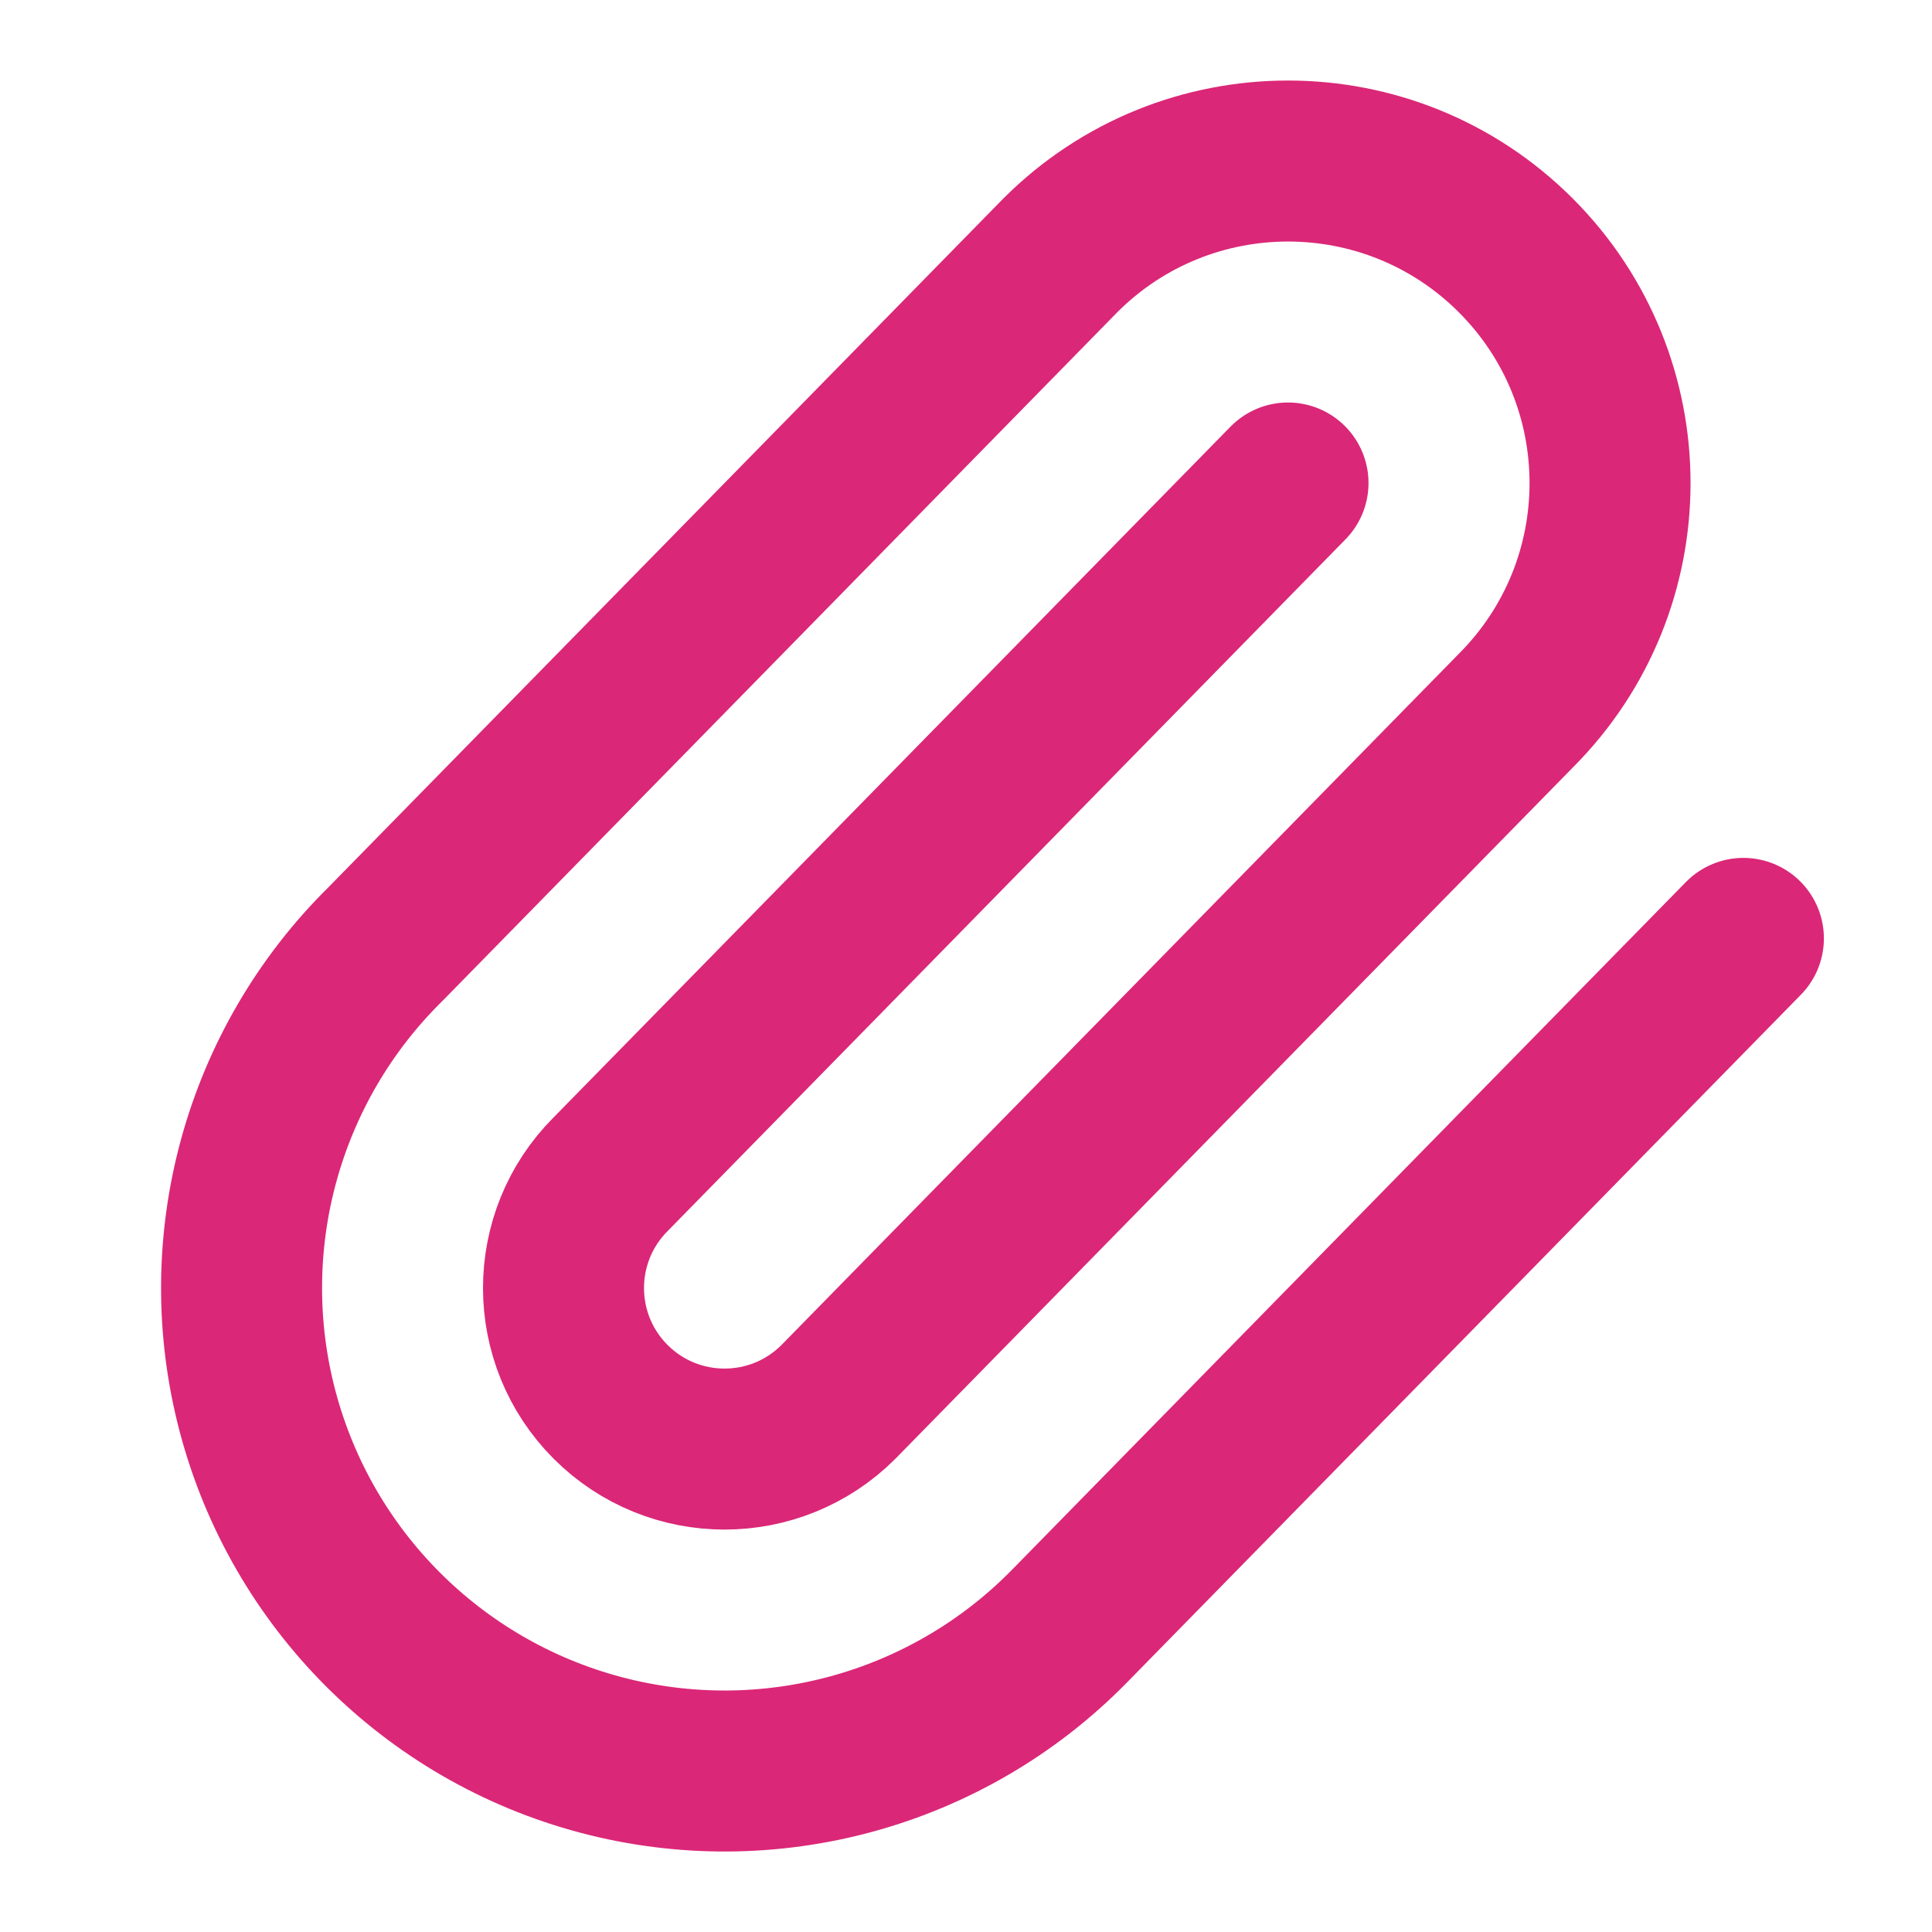
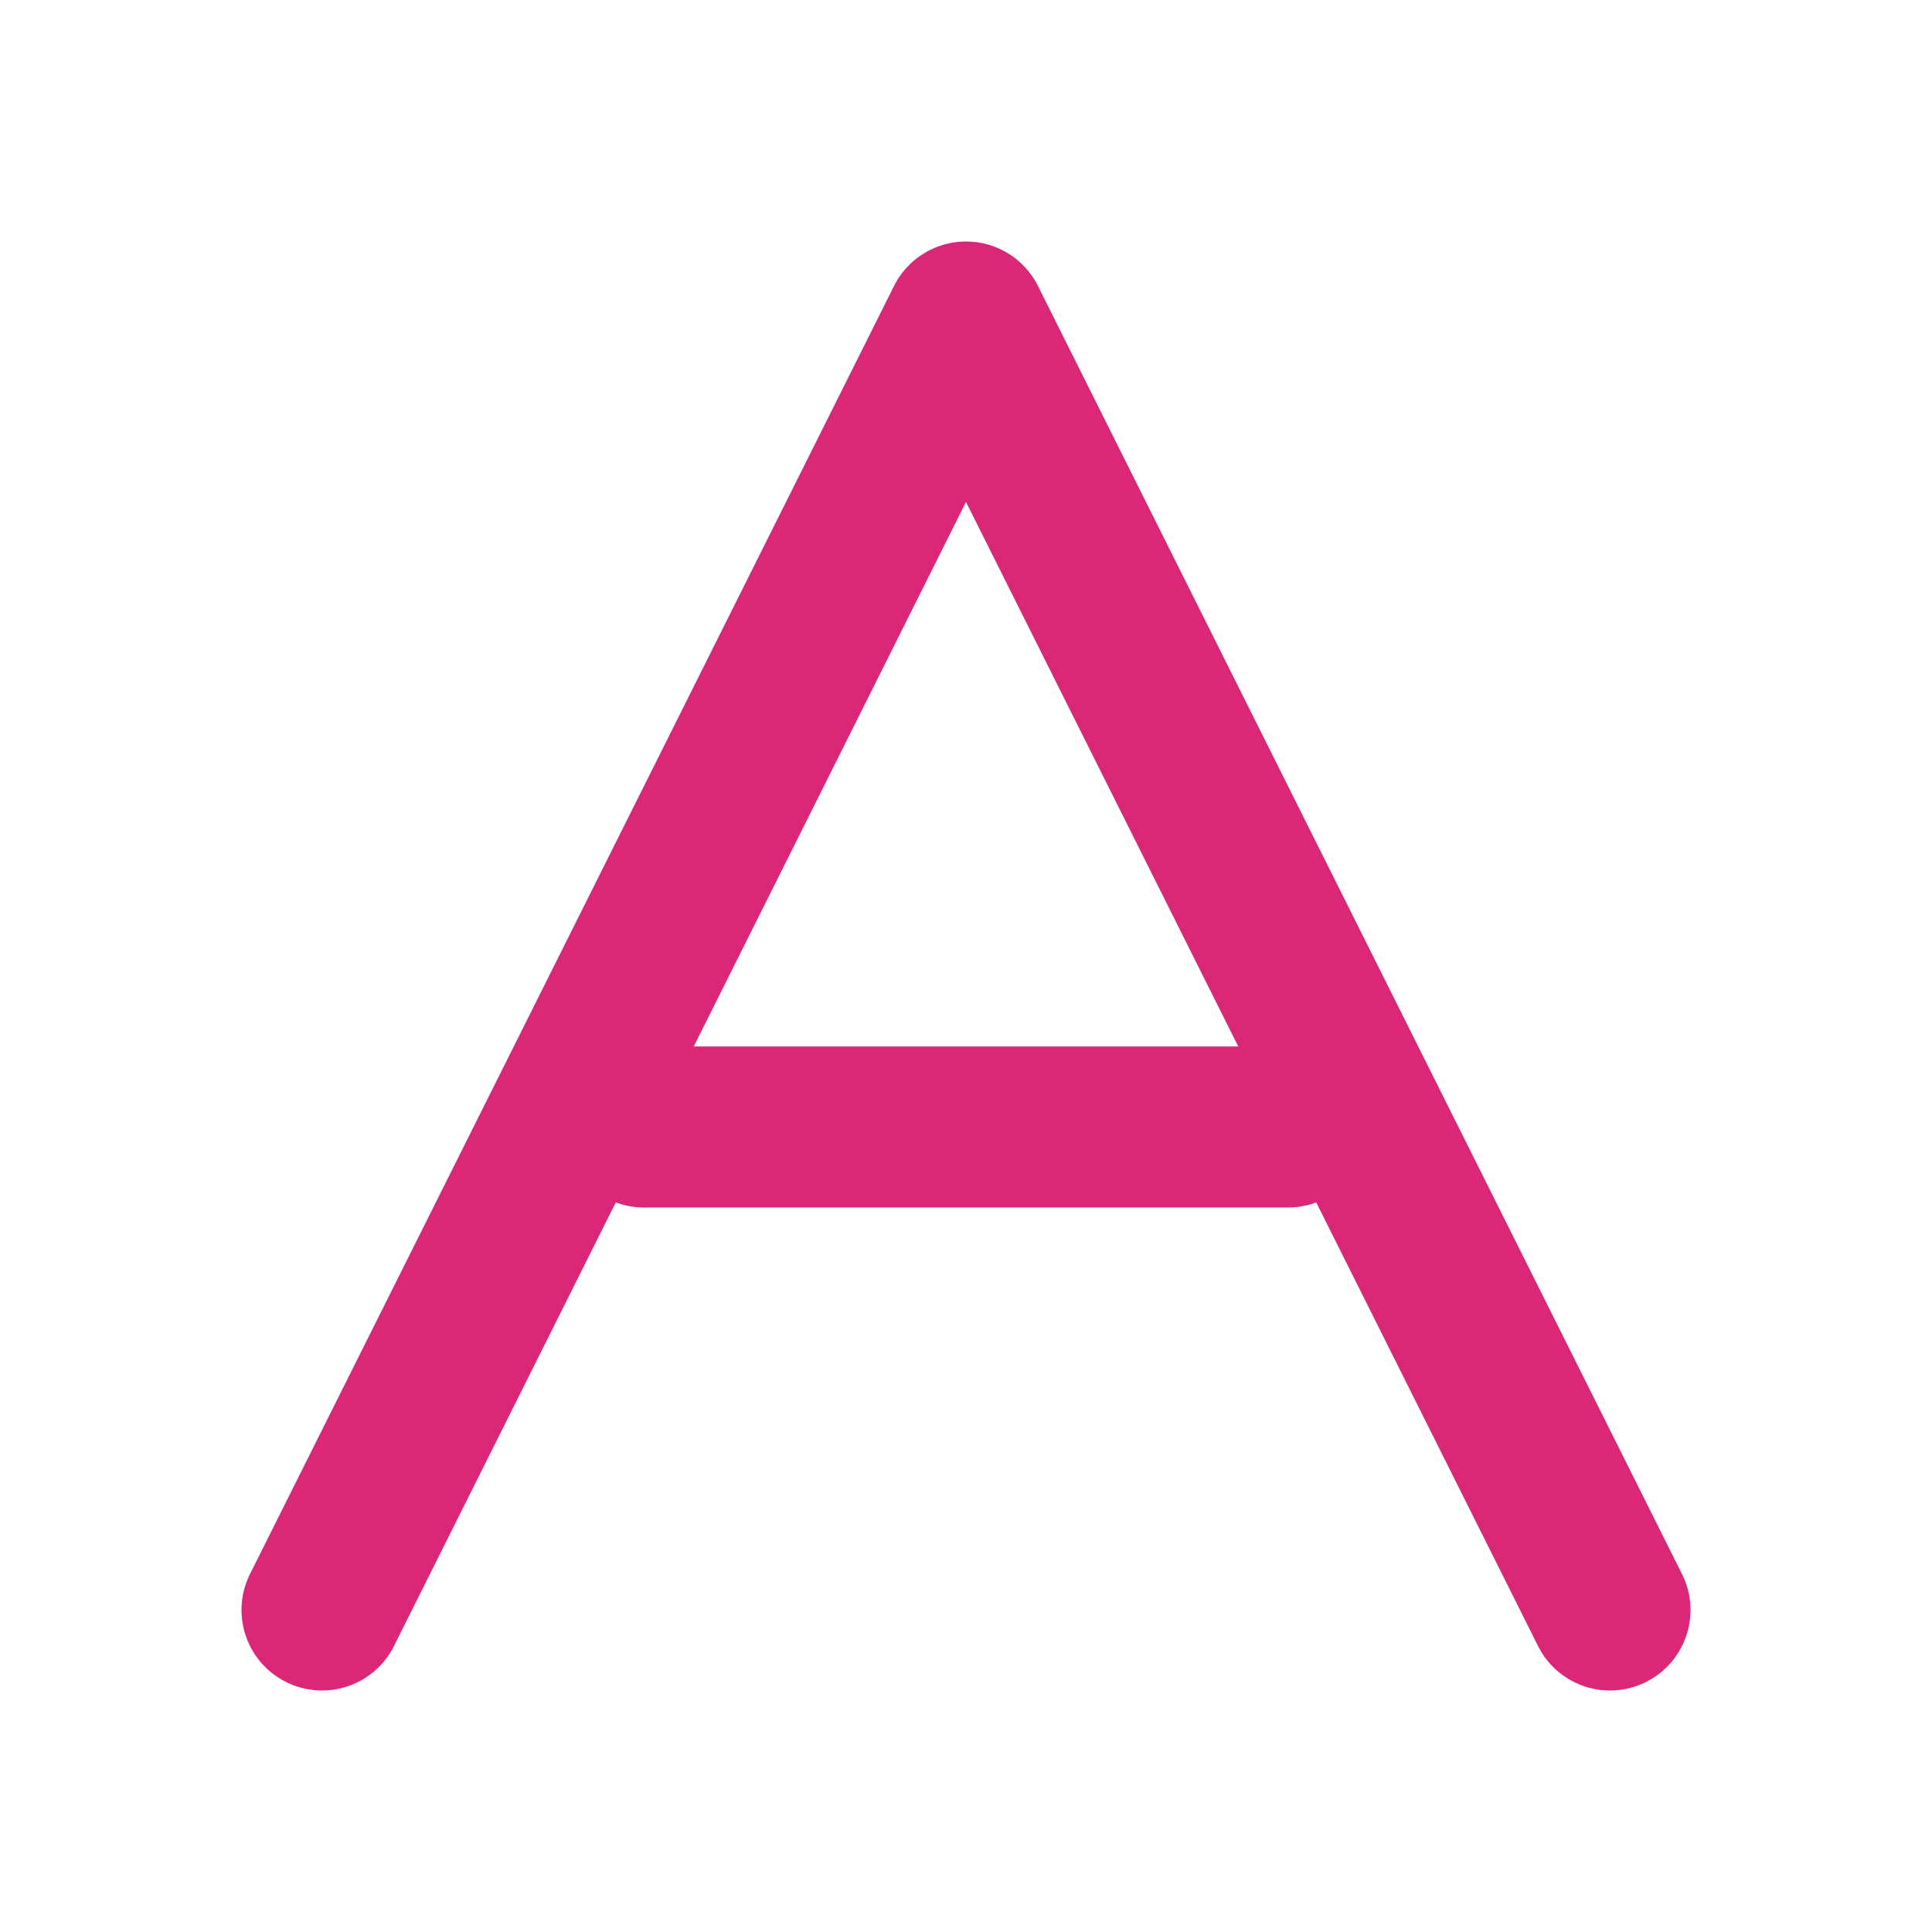
<svg xmlns="http://www.w3.org/2000/svg" viewBox="0 0 24 24" fill="none" stroke-linecap="round" stroke-linejoin="round">
  <style>
    path { stroke: #db2777; }
    @media (prefers-color-scheme: dark) {
      path { stroke: #f472b6; }
    }
  </style>
-   <path stroke-width="2" d="m16 6-8.414 8.586a2 2 0 0 0 2.829 2.829l8.414-8.586a4 4 0 1 0-5.657-5.657l-8.379 8.551a6 6 0 1 0 8.485 8.485l8.379-8.551" />
+   <path stroke-width="2" d="M12 4 L4 20 M12 4 L20 20 M8 14 L16 14" />
</svg>
